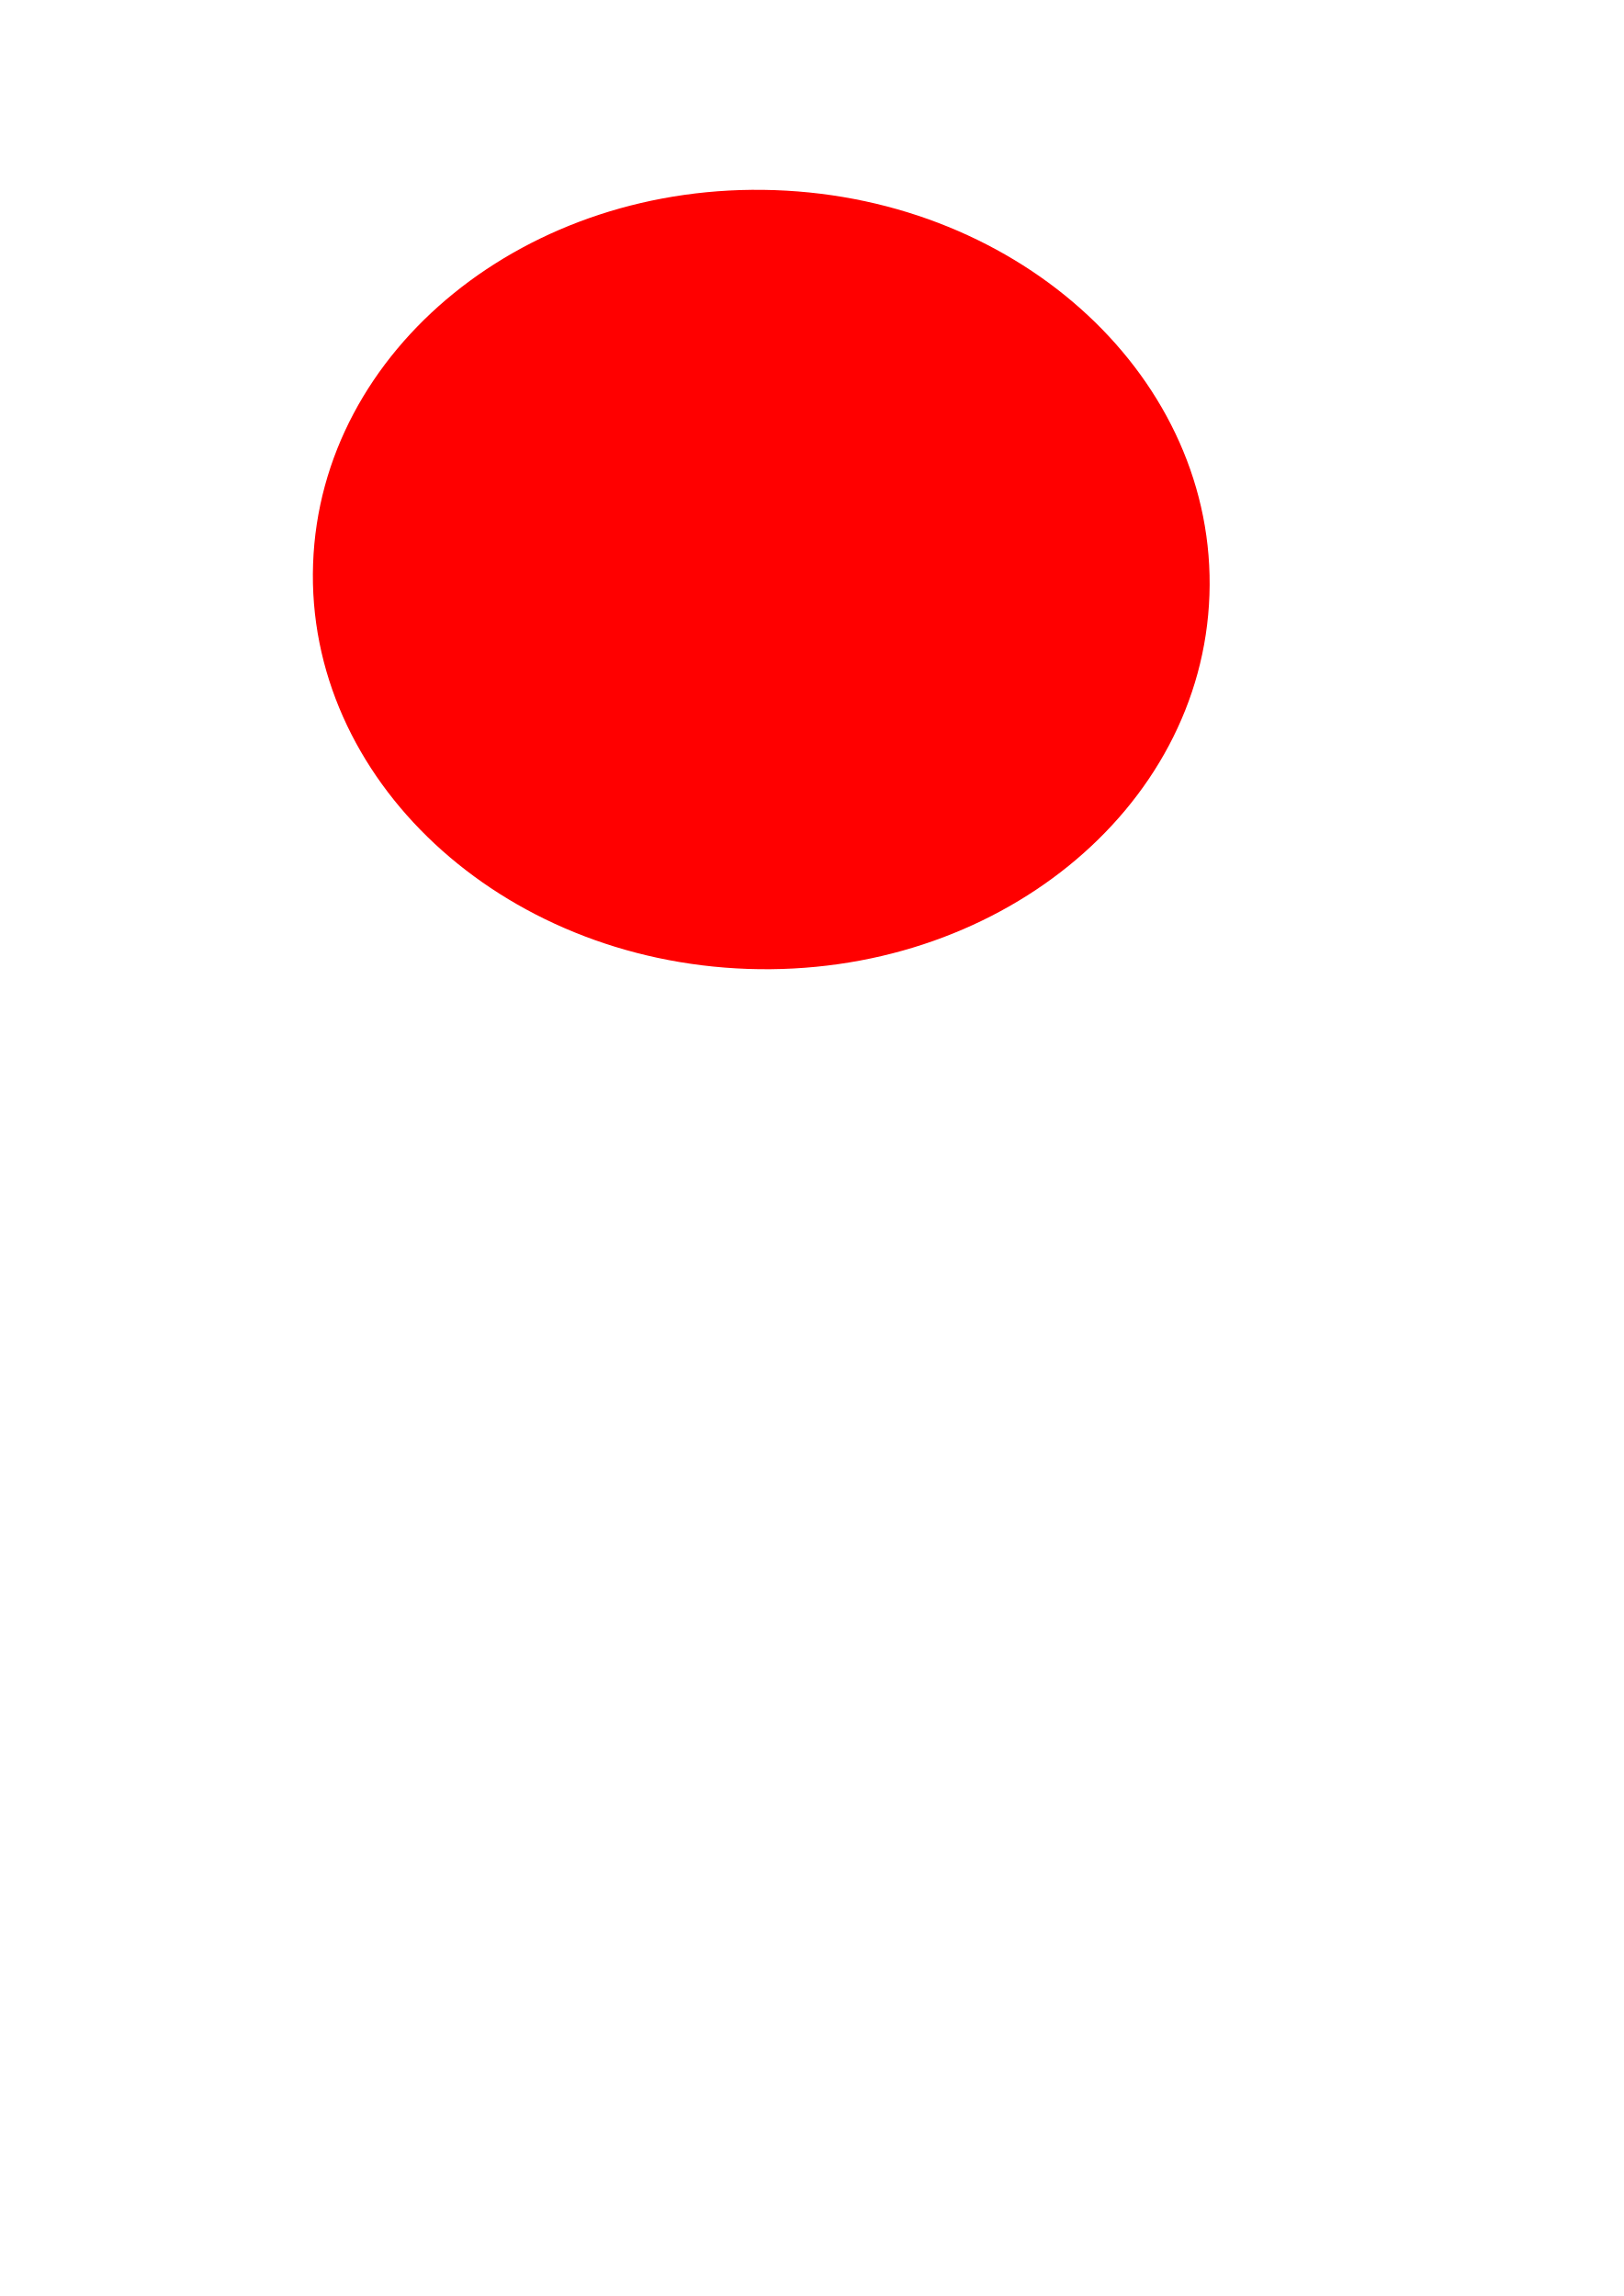
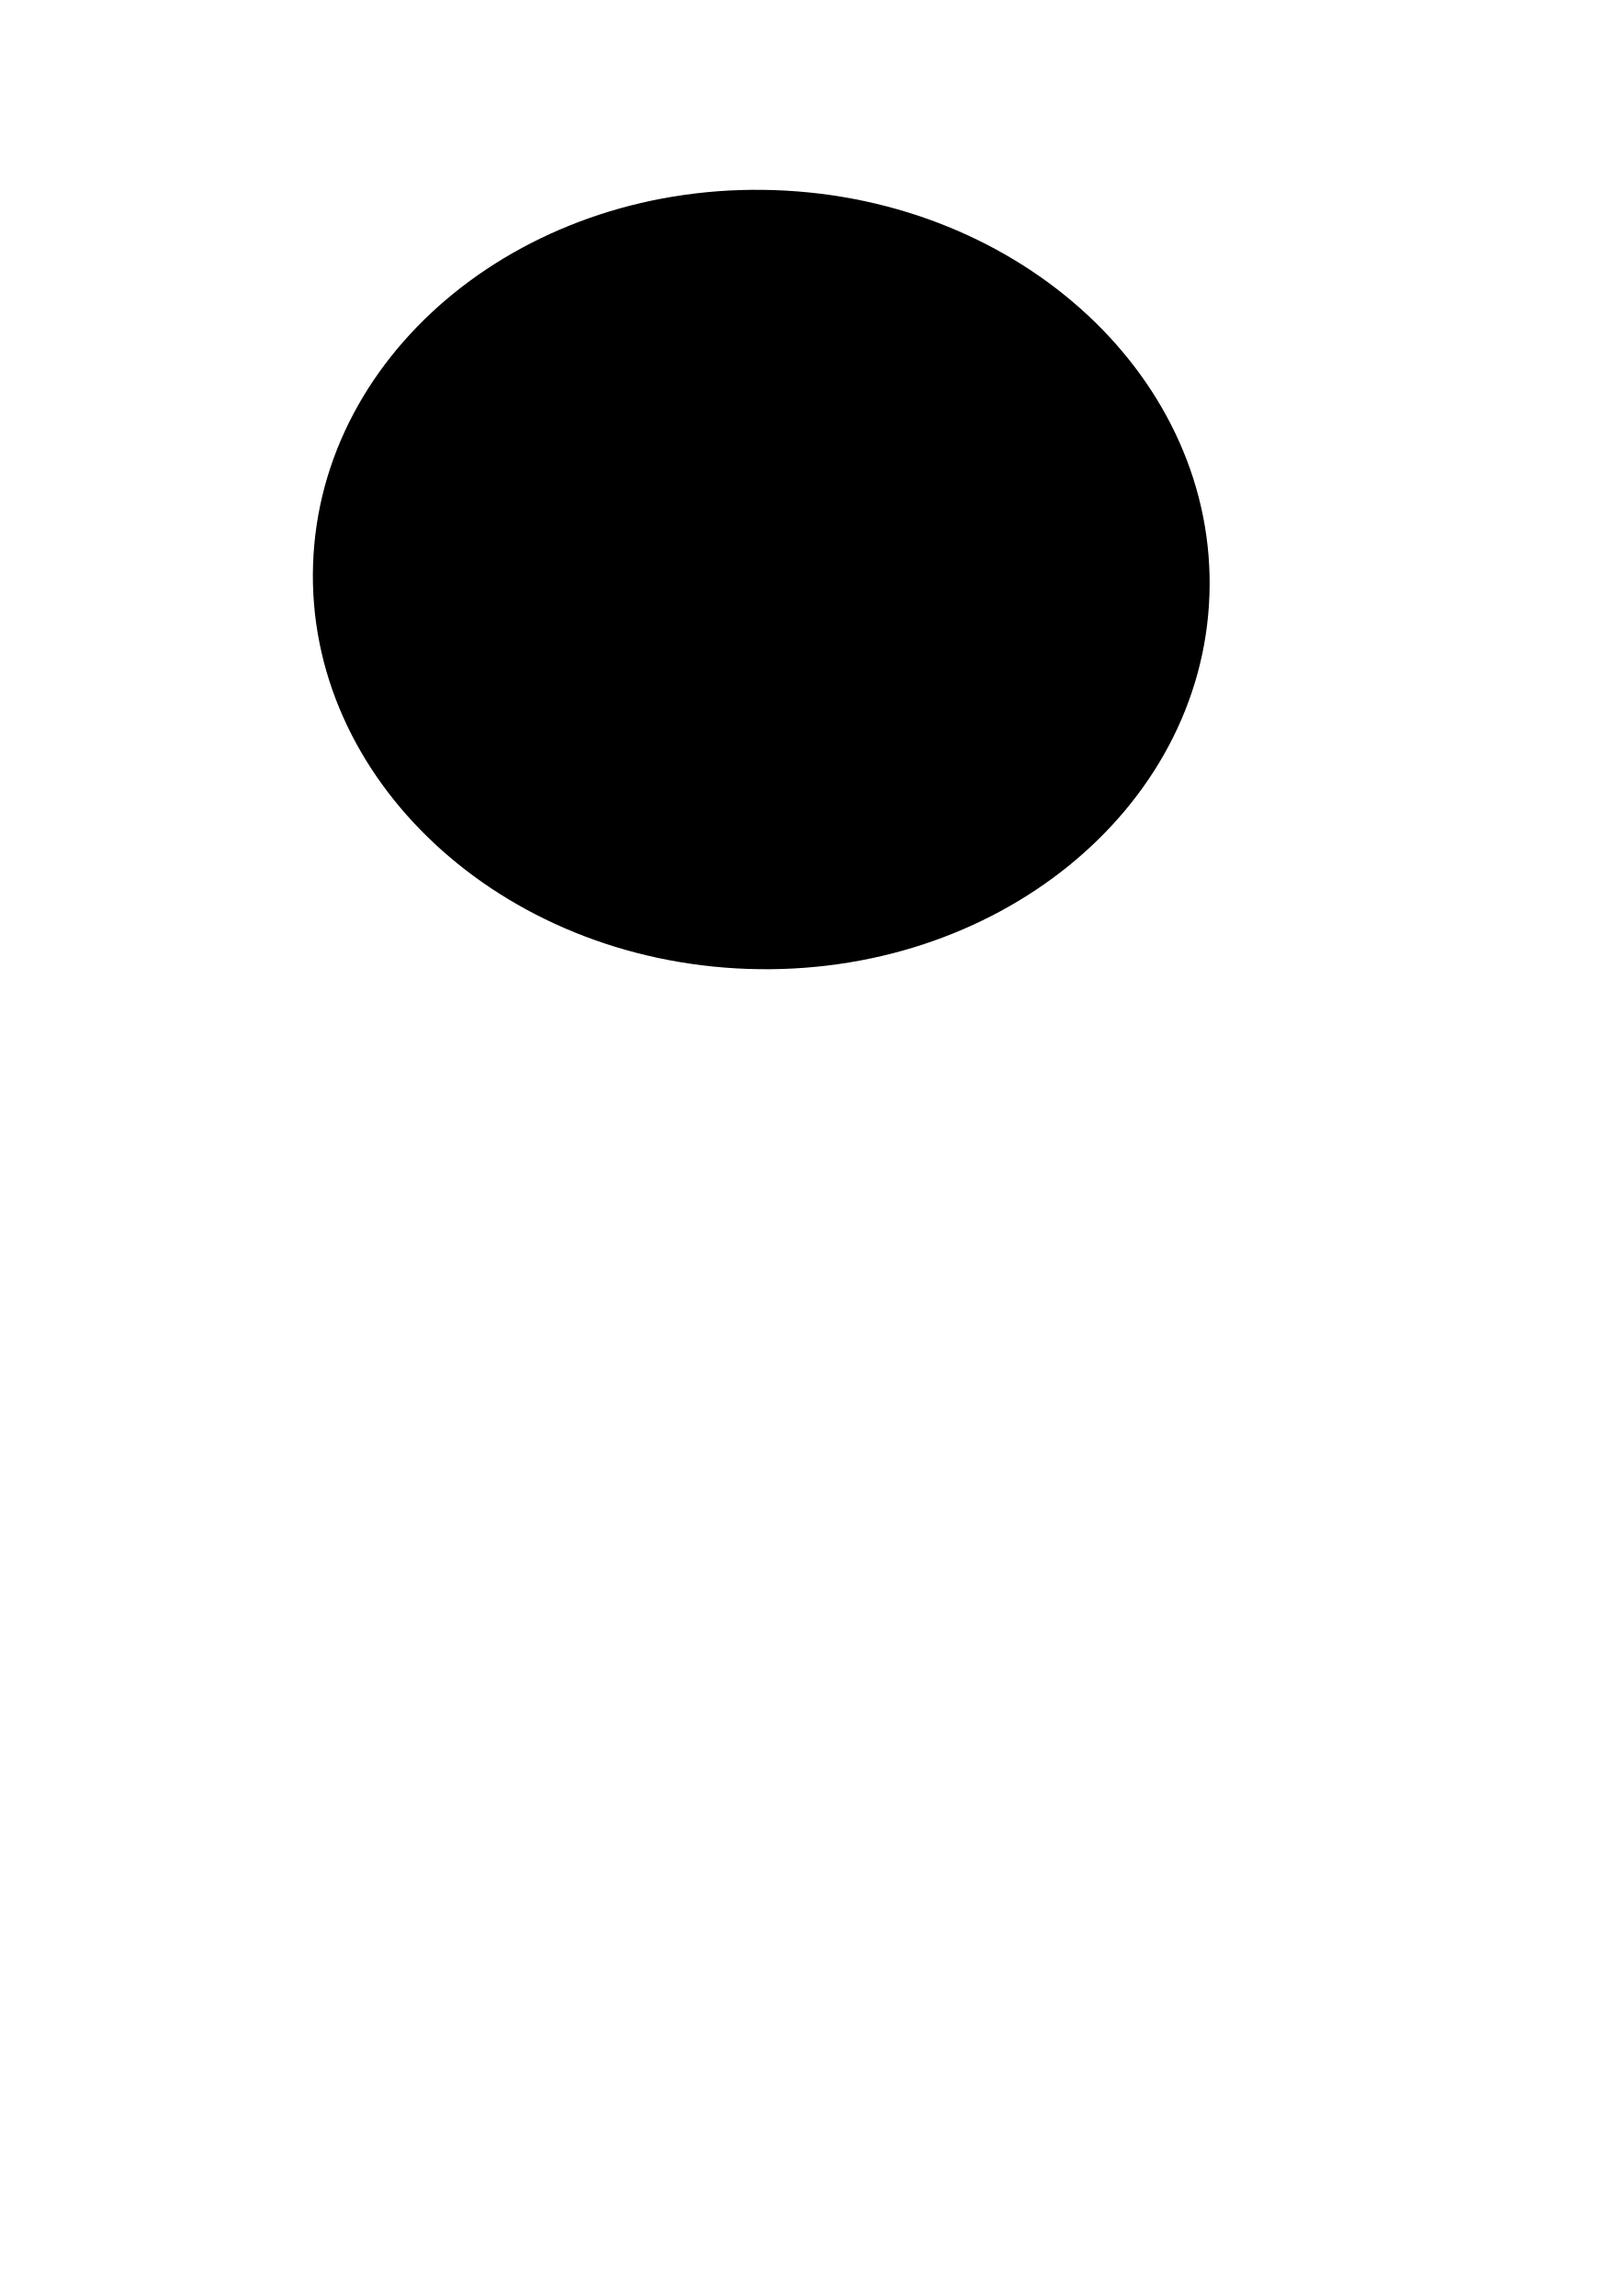
<svg xmlns="http://www.w3.org/2000/svg" width="210mm" height="297mm" version="1.1" viewBox="0 0 210 297">
-   <ellipse transform="rotate(1.99)" cx="101" cy="71.5" rx="58" ry="50.4" fill="#f00" fill-rule="evenodd" stroke-width=".265" />
+   <ellipse transform="rotate(1.99)" cx="101" cy="71.5" rx="58" ry="50.4" fill="{param}" fill-rule="evenodd" stroke-width=".265" />
</svg>
